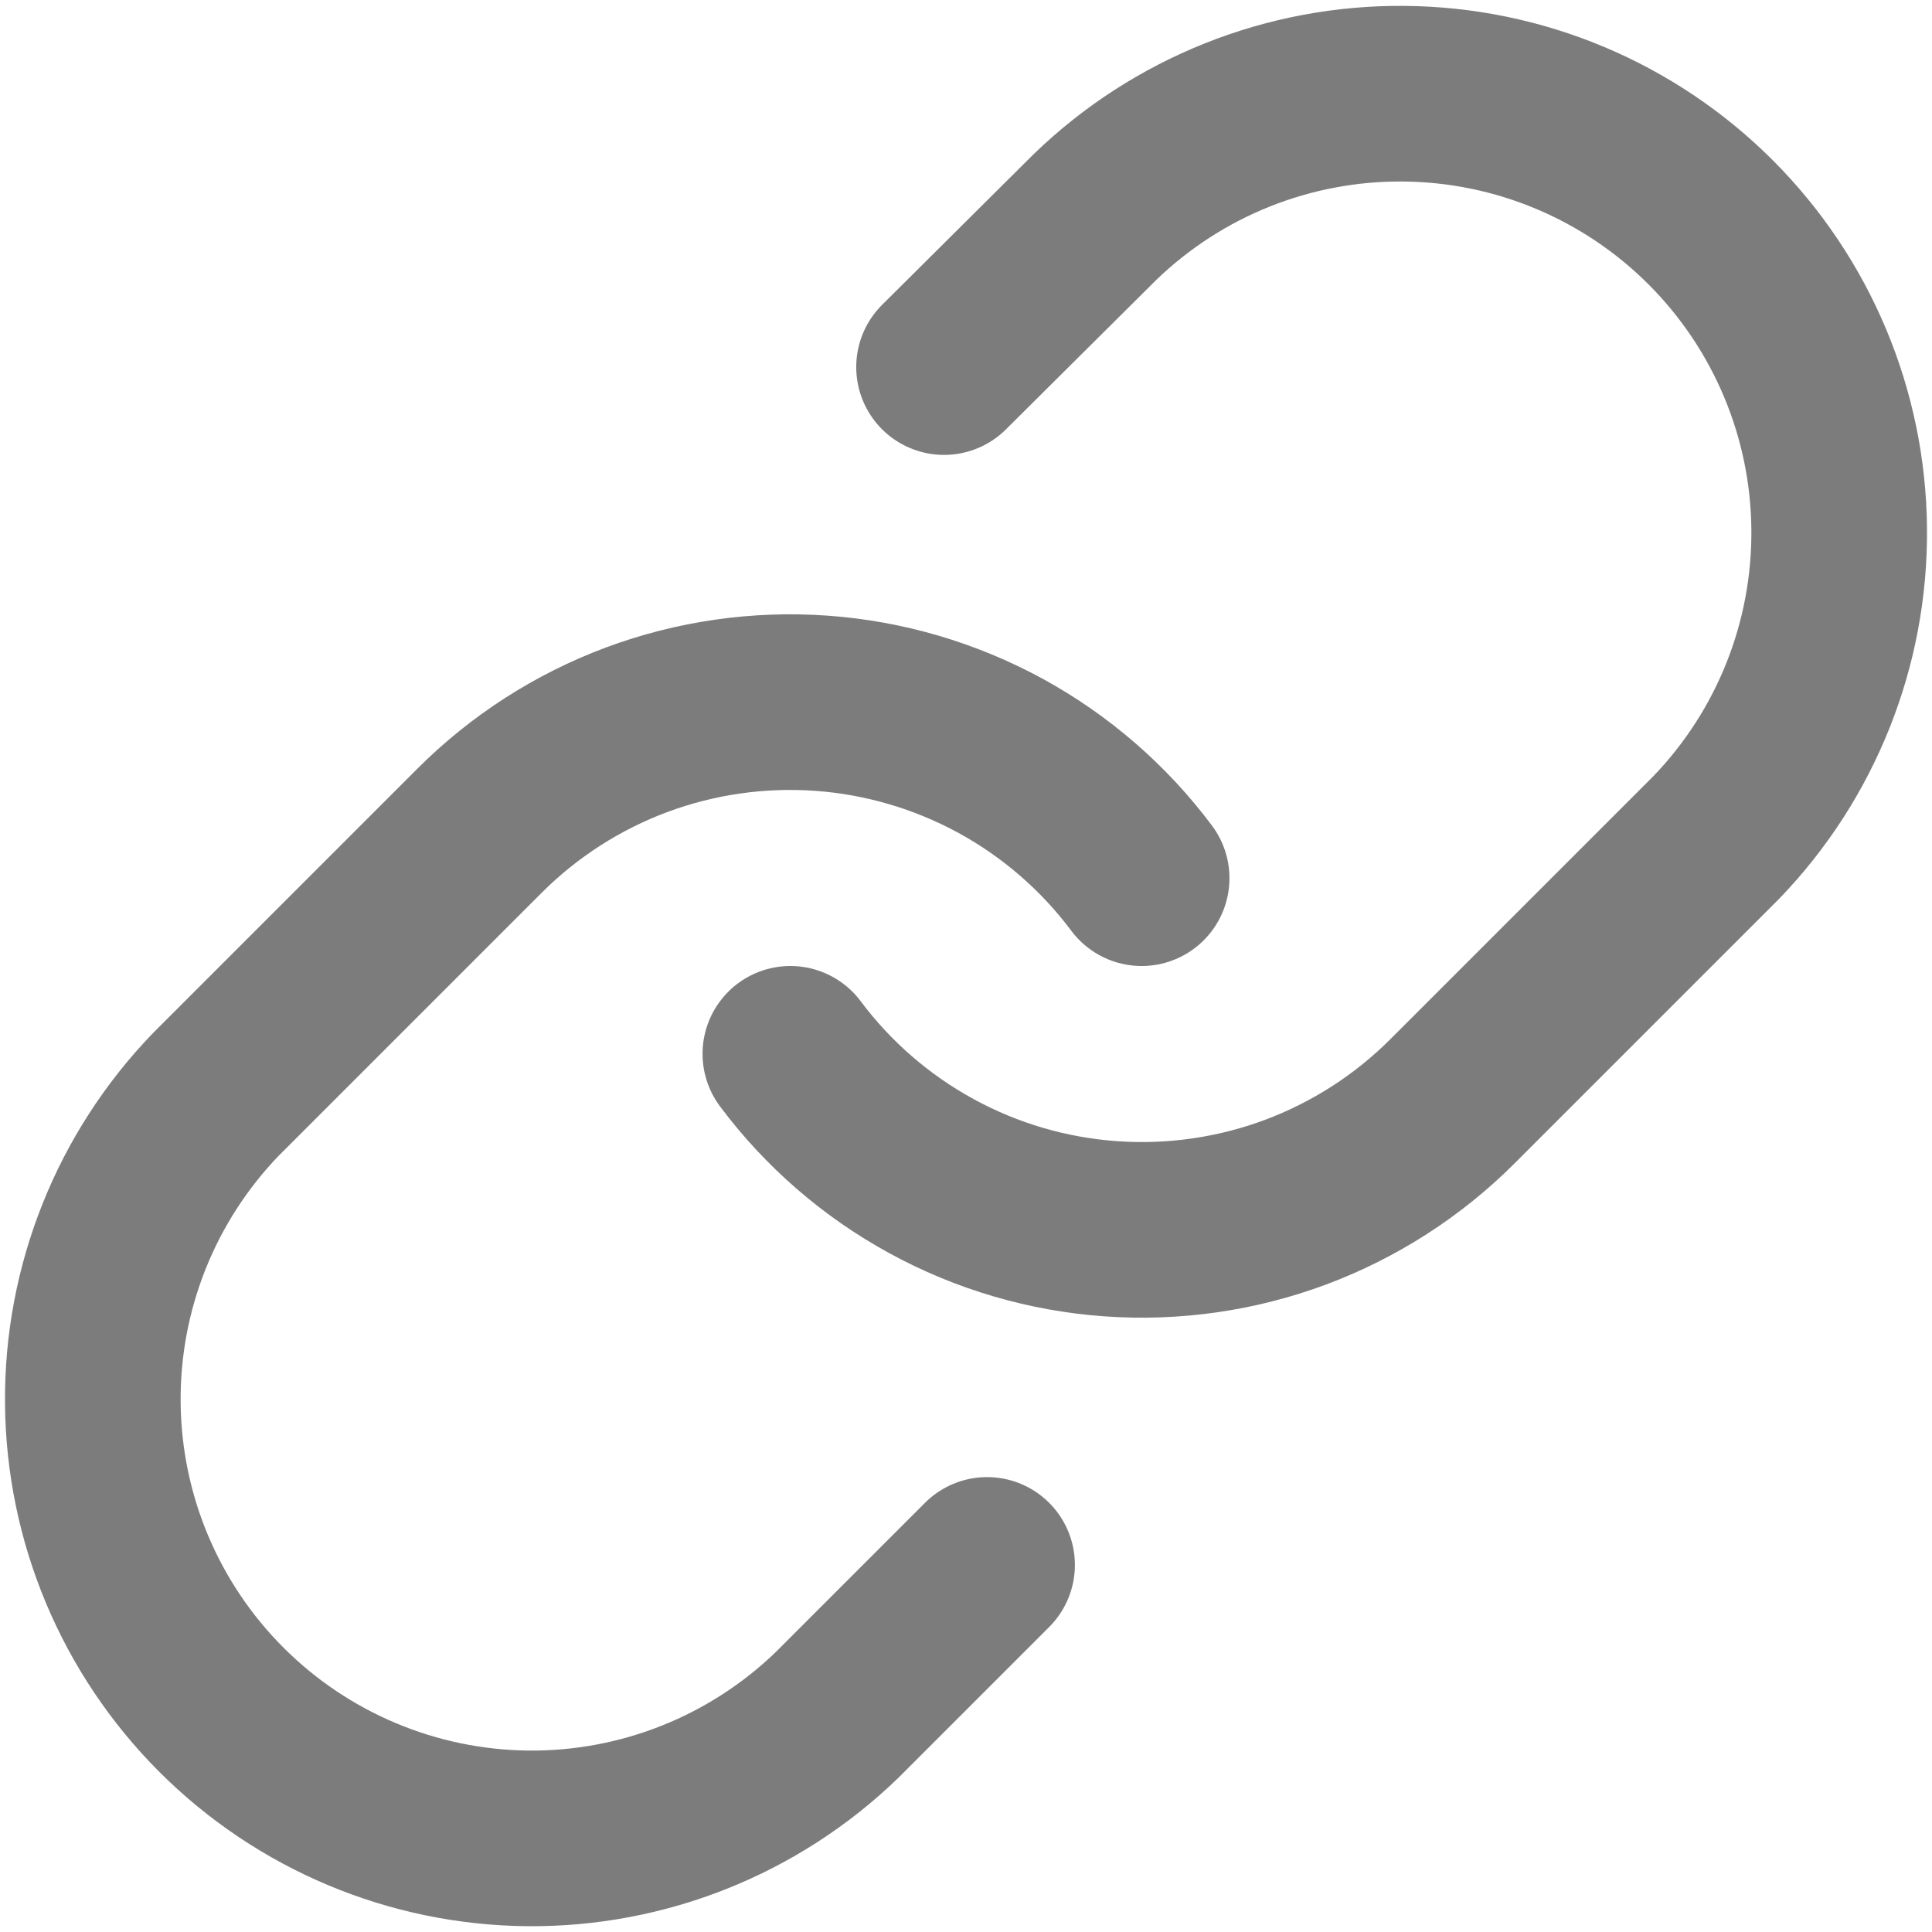
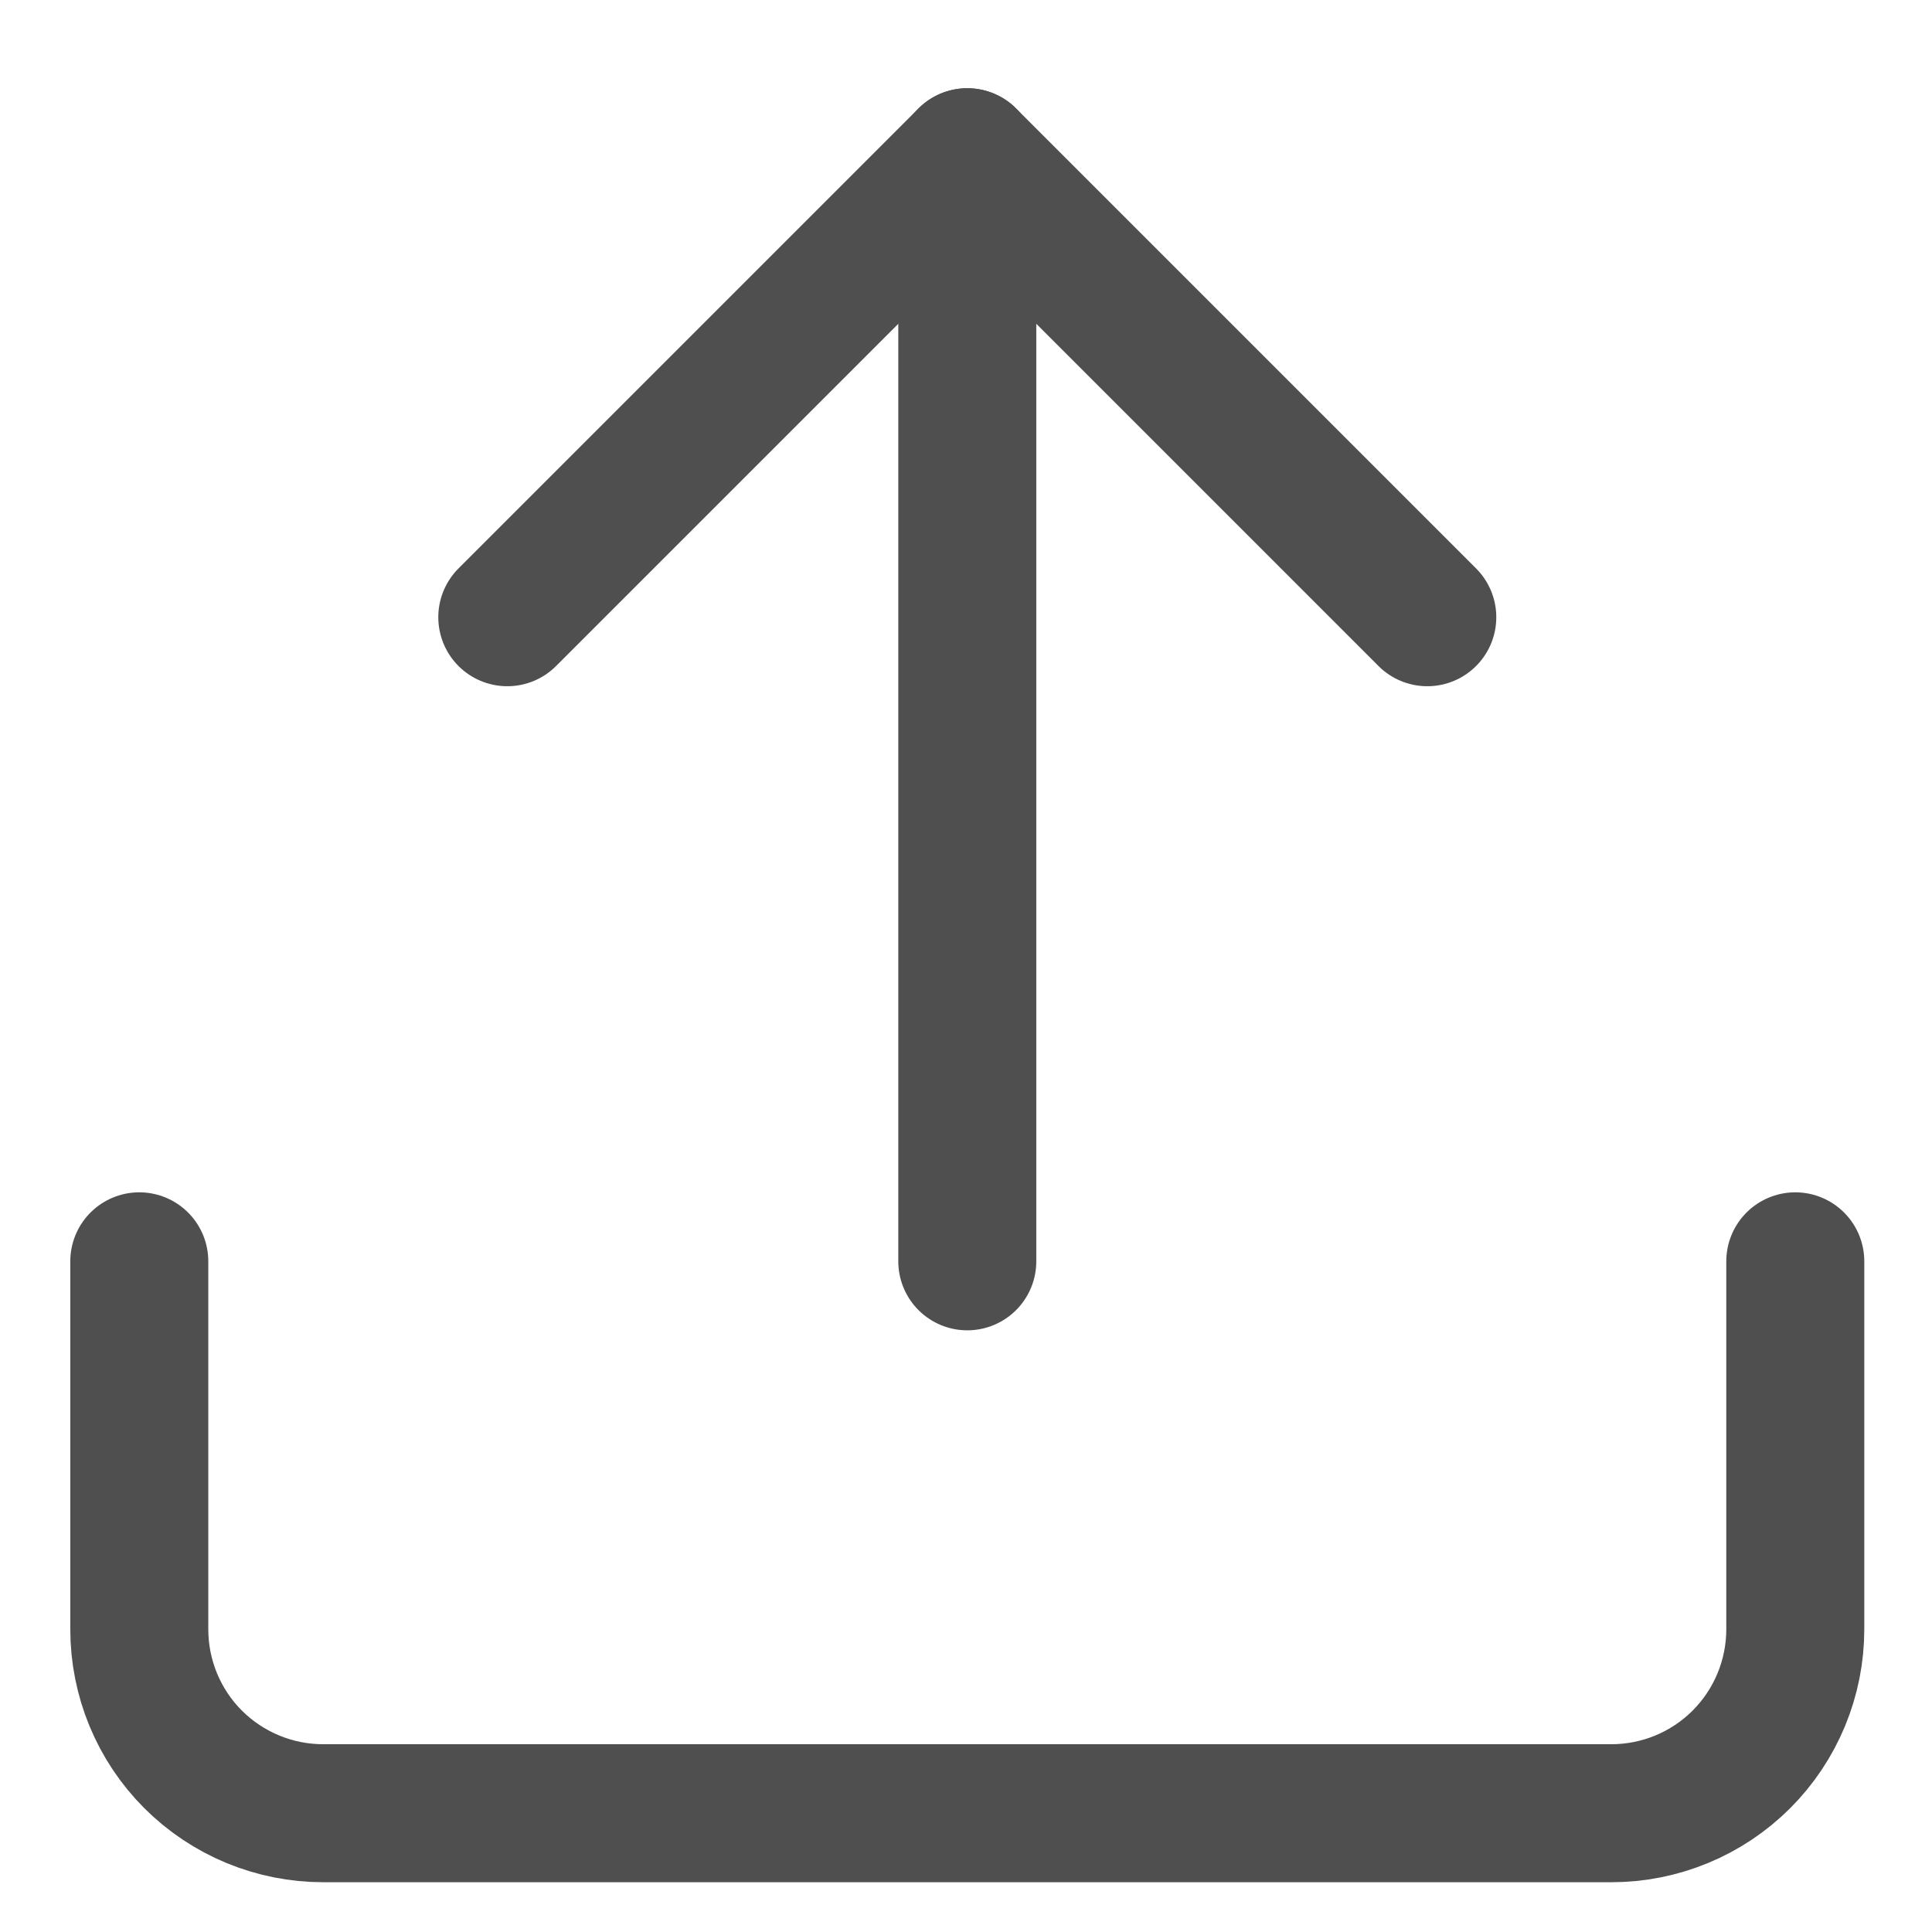
- <svg xmlns="http://www.w3.org/2000/svg" width="22" height="22" viewBox="0 0 22 22" fill="none">
-   <path d="M9 12C9.429 12.574 9.977 13.049 10.607 13.393C11.236 13.737 11.931 13.941 12.647 13.992C13.362 14.043 14.08 13.94 14.751 13.69C15.423 13.439 16.033 13.047 16.54 12.54L19.54 9.54C20.451 8.597 20.955 7.334 20.943 6.023C20.932 4.712 20.406 3.458 19.479 2.531C18.552 1.604 17.298 1.078 15.987 1.067C14.676 1.055 13.413 1.559 12.47 2.47L10.75 4.18" stroke="#7C7C7C" stroke-width="2" stroke-linecap="round" stroke-linejoin="round" />
-   <path d="M13 10C12.571 9.426 12.023 8.951 11.394 8.607C10.764 8.264 10.069 8.059 9.354 8.008C8.638 7.957 7.921 8.06 7.249 8.31C6.577 8.561 5.967 8.953 5.46 9.46L2.46 12.46C1.549 13.403 1.045 14.666 1.057 15.977C1.068 17.288 1.594 18.542 2.521 19.469C3.448 20.396 4.702 20.922 6.013 20.934C7.324 20.945 8.587 20.441 9.53 19.53L11.24 17.82" stroke="#7C7C7C" stroke-width="2" stroke-linecap="round" stroke-linejoin="round" />
+ <svg xmlns="http://www.w3.org/2000/svg" width="21" height="21" viewBox="0 0 21 21" fill="none">
+   <path d="M19.514 13.71V17.709C19.514 18.24 19.303 18.749 18.928 19.124C18.553 19.499 18.044 19.709 17.514 19.709H3.514C2.983 19.709 2.475 19.499 2.099 19.124C1.724 18.749 1.514 18.24 1.514 17.709V13.71" stroke="#4F4F4F" stroke-width="1.5" stroke-linecap="round" stroke-linejoin="round" />
+   <path d="M15.514 6.709L10.514 1.709L5.514 6.709" stroke="#4F4F4F" stroke-width="1.5" stroke-linecap="round" stroke-linejoin="round" />
+   <path d="M10.514 1.709V13.71" stroke="#4F4F4F" stroke-width="1.5" stroke-linecap="round" stroke-linejoin="round" />
</svg>
